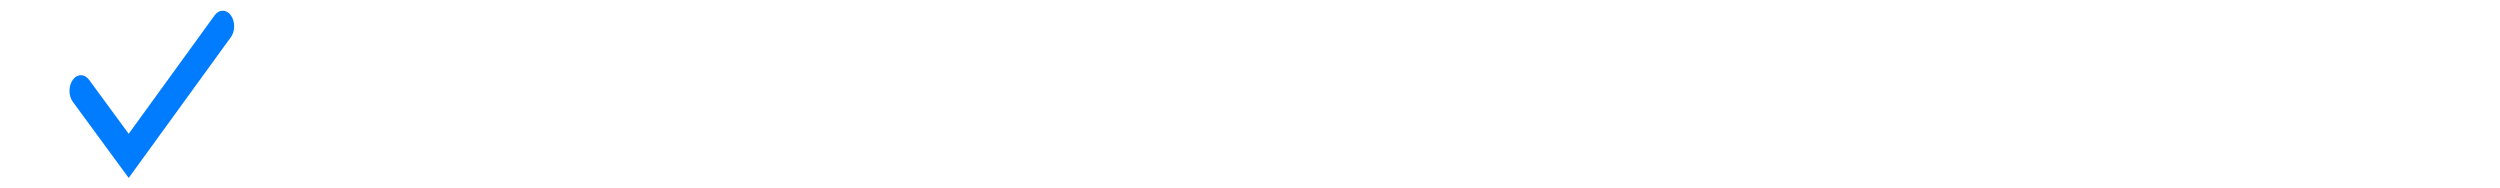
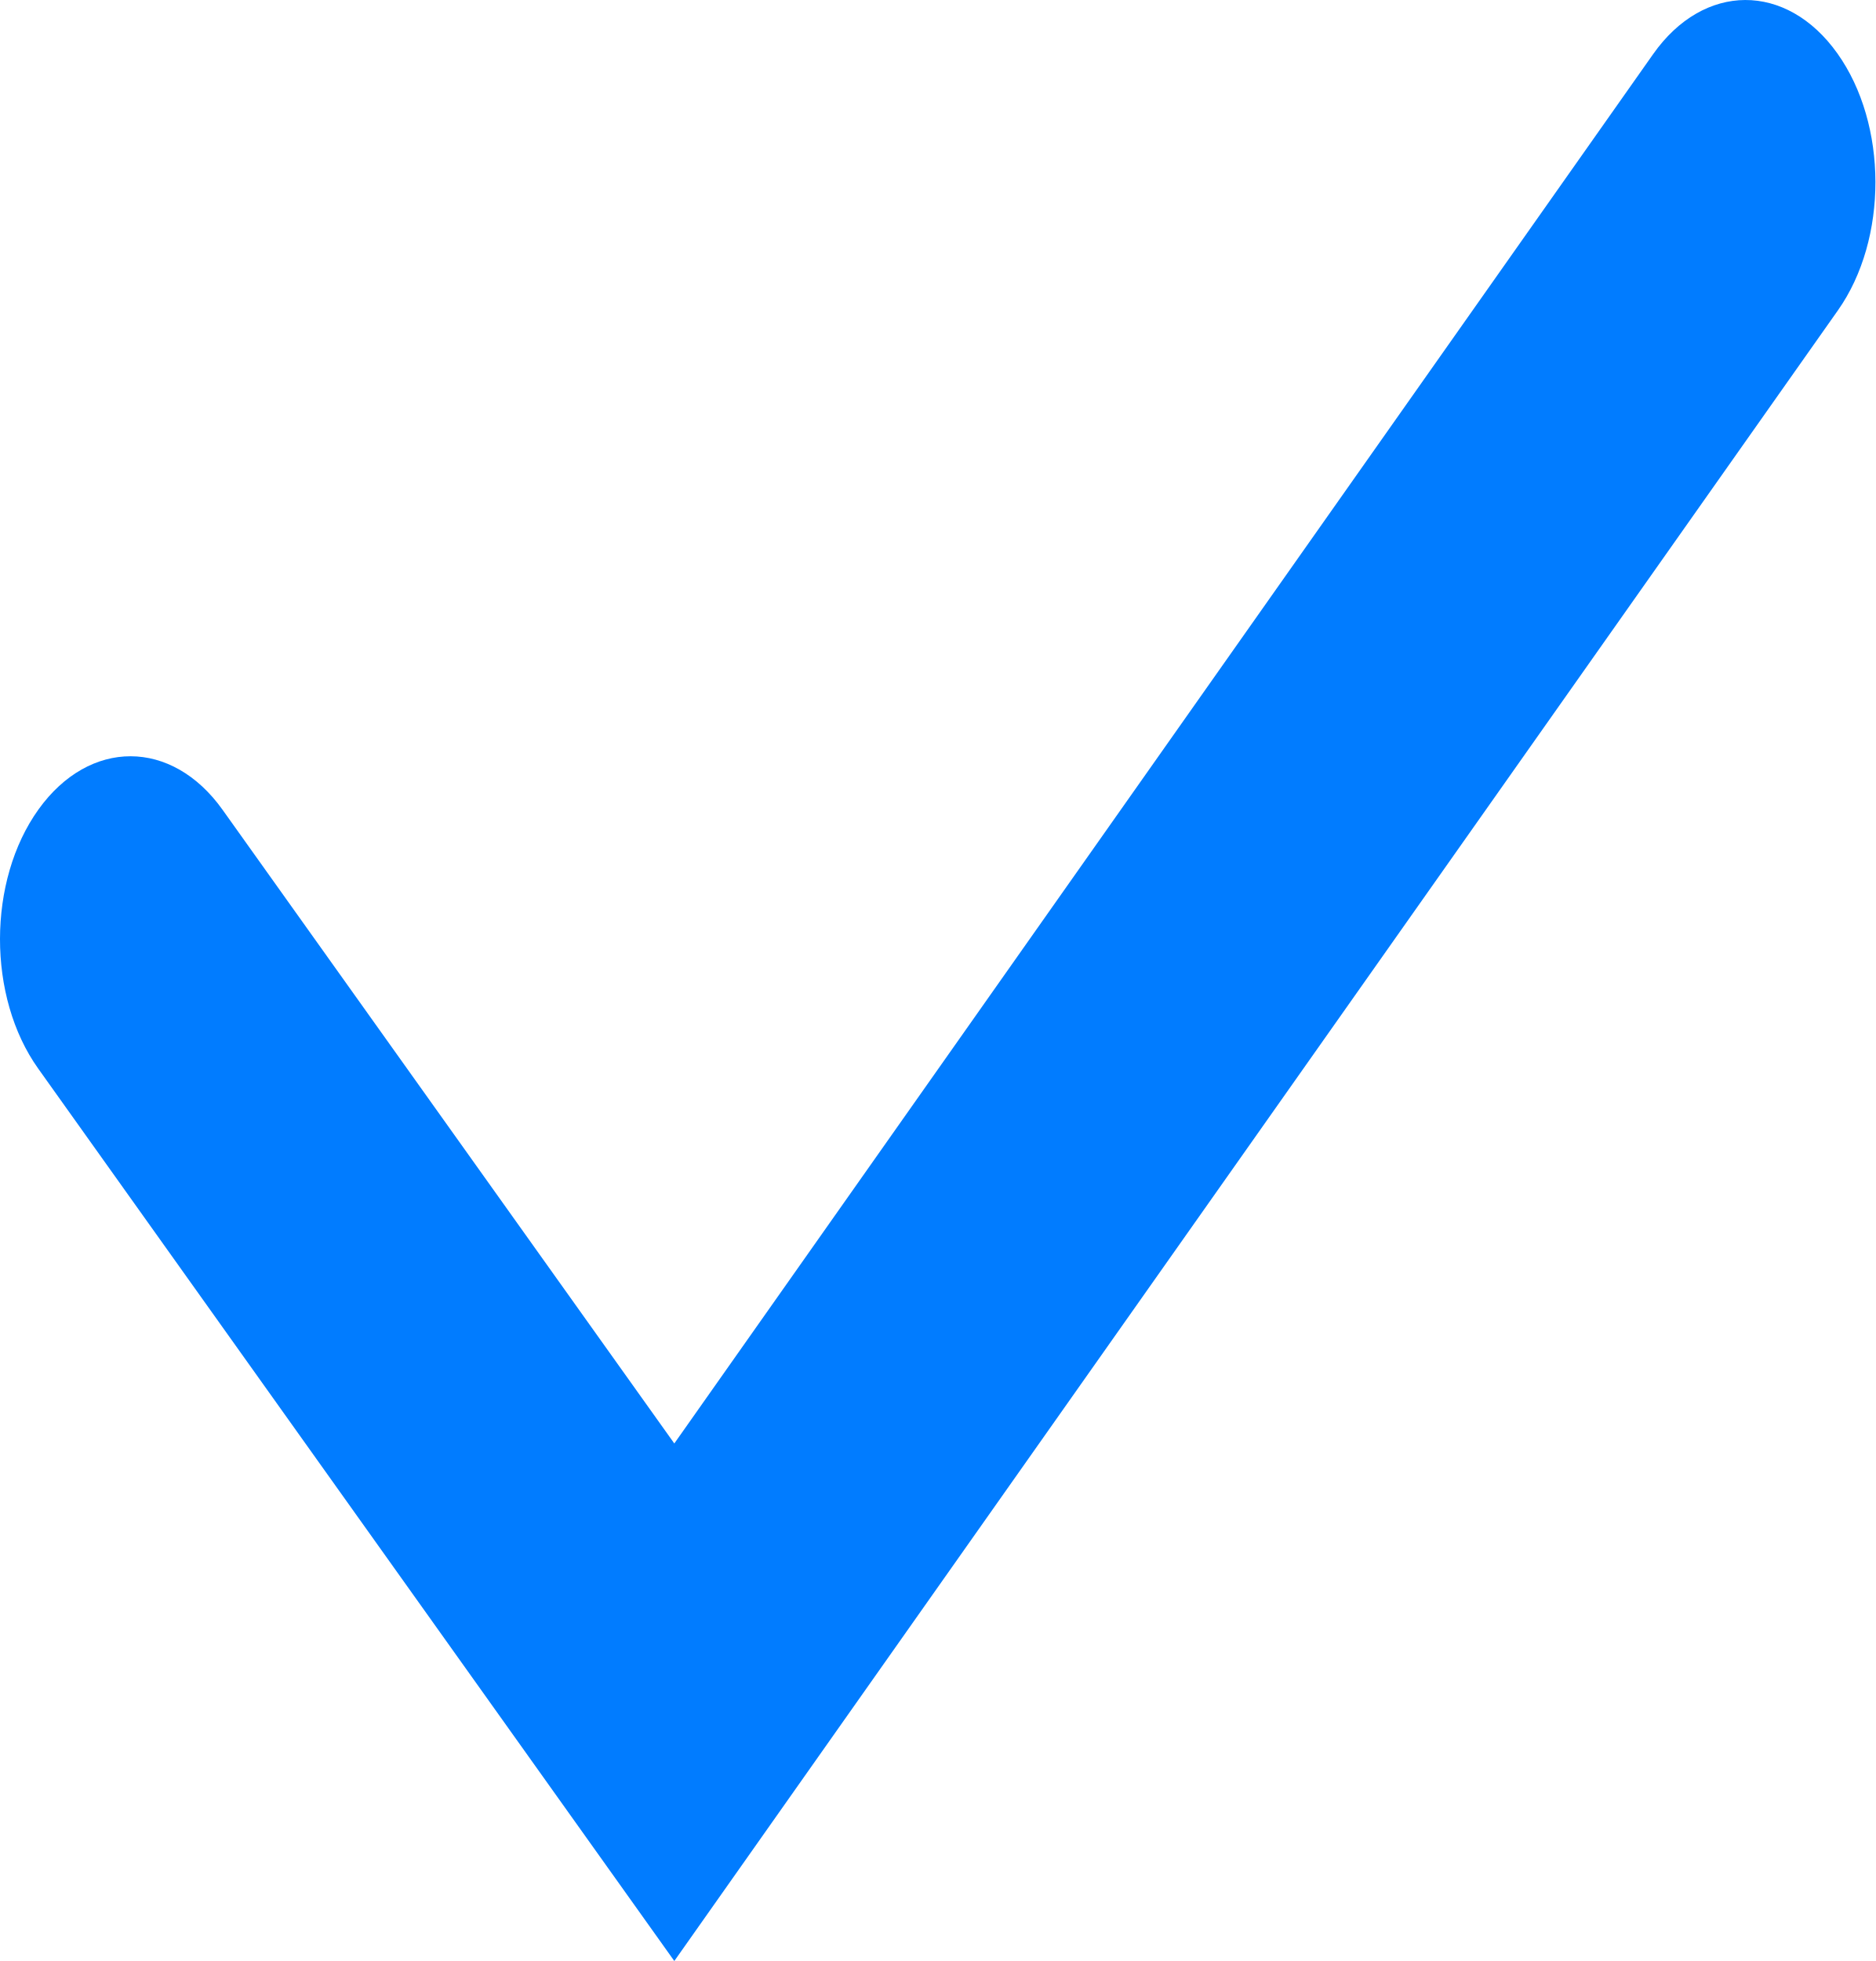
- <svg xmlns="http://www.w3.org/2000/svg" width="334" height="25" viewBox="0 0 334 25" fill="none">
-   <path d="M17.193 17.875L11.894 10.655C11.299 9.844 10.333 9.842 9.735 10.651C9.135 11.464 9.132 12.788 9.731 13.603L17.193 23.771L30.843 4.967C31.433 4.155 31.43 2.846 30.837 2.038C30.239 1.224 29.269 1.227 28.675 2.047L17.193 17.875Z" fill="#017CFF" />
+ <svg xmlns="http://www.w3.org/2000/svg" width="22" height="23" viewBox="0 0 22 23" fill="none">
+   <path d="M7.91 16.93L2.611 9.498C2.015 8.662 1.05 8.661 0.452 9.493C-0.149 10.33 -0.151 11.693 0.448 12.533L7.91 23L21.559 3.641C22.149 2.805 22.146 1.458 21.553 0.626C20.956 -0.212 19.986 -0.208 19.392 0.635L7.91 16.93Z" fill="#017CFF" />
</svg>
